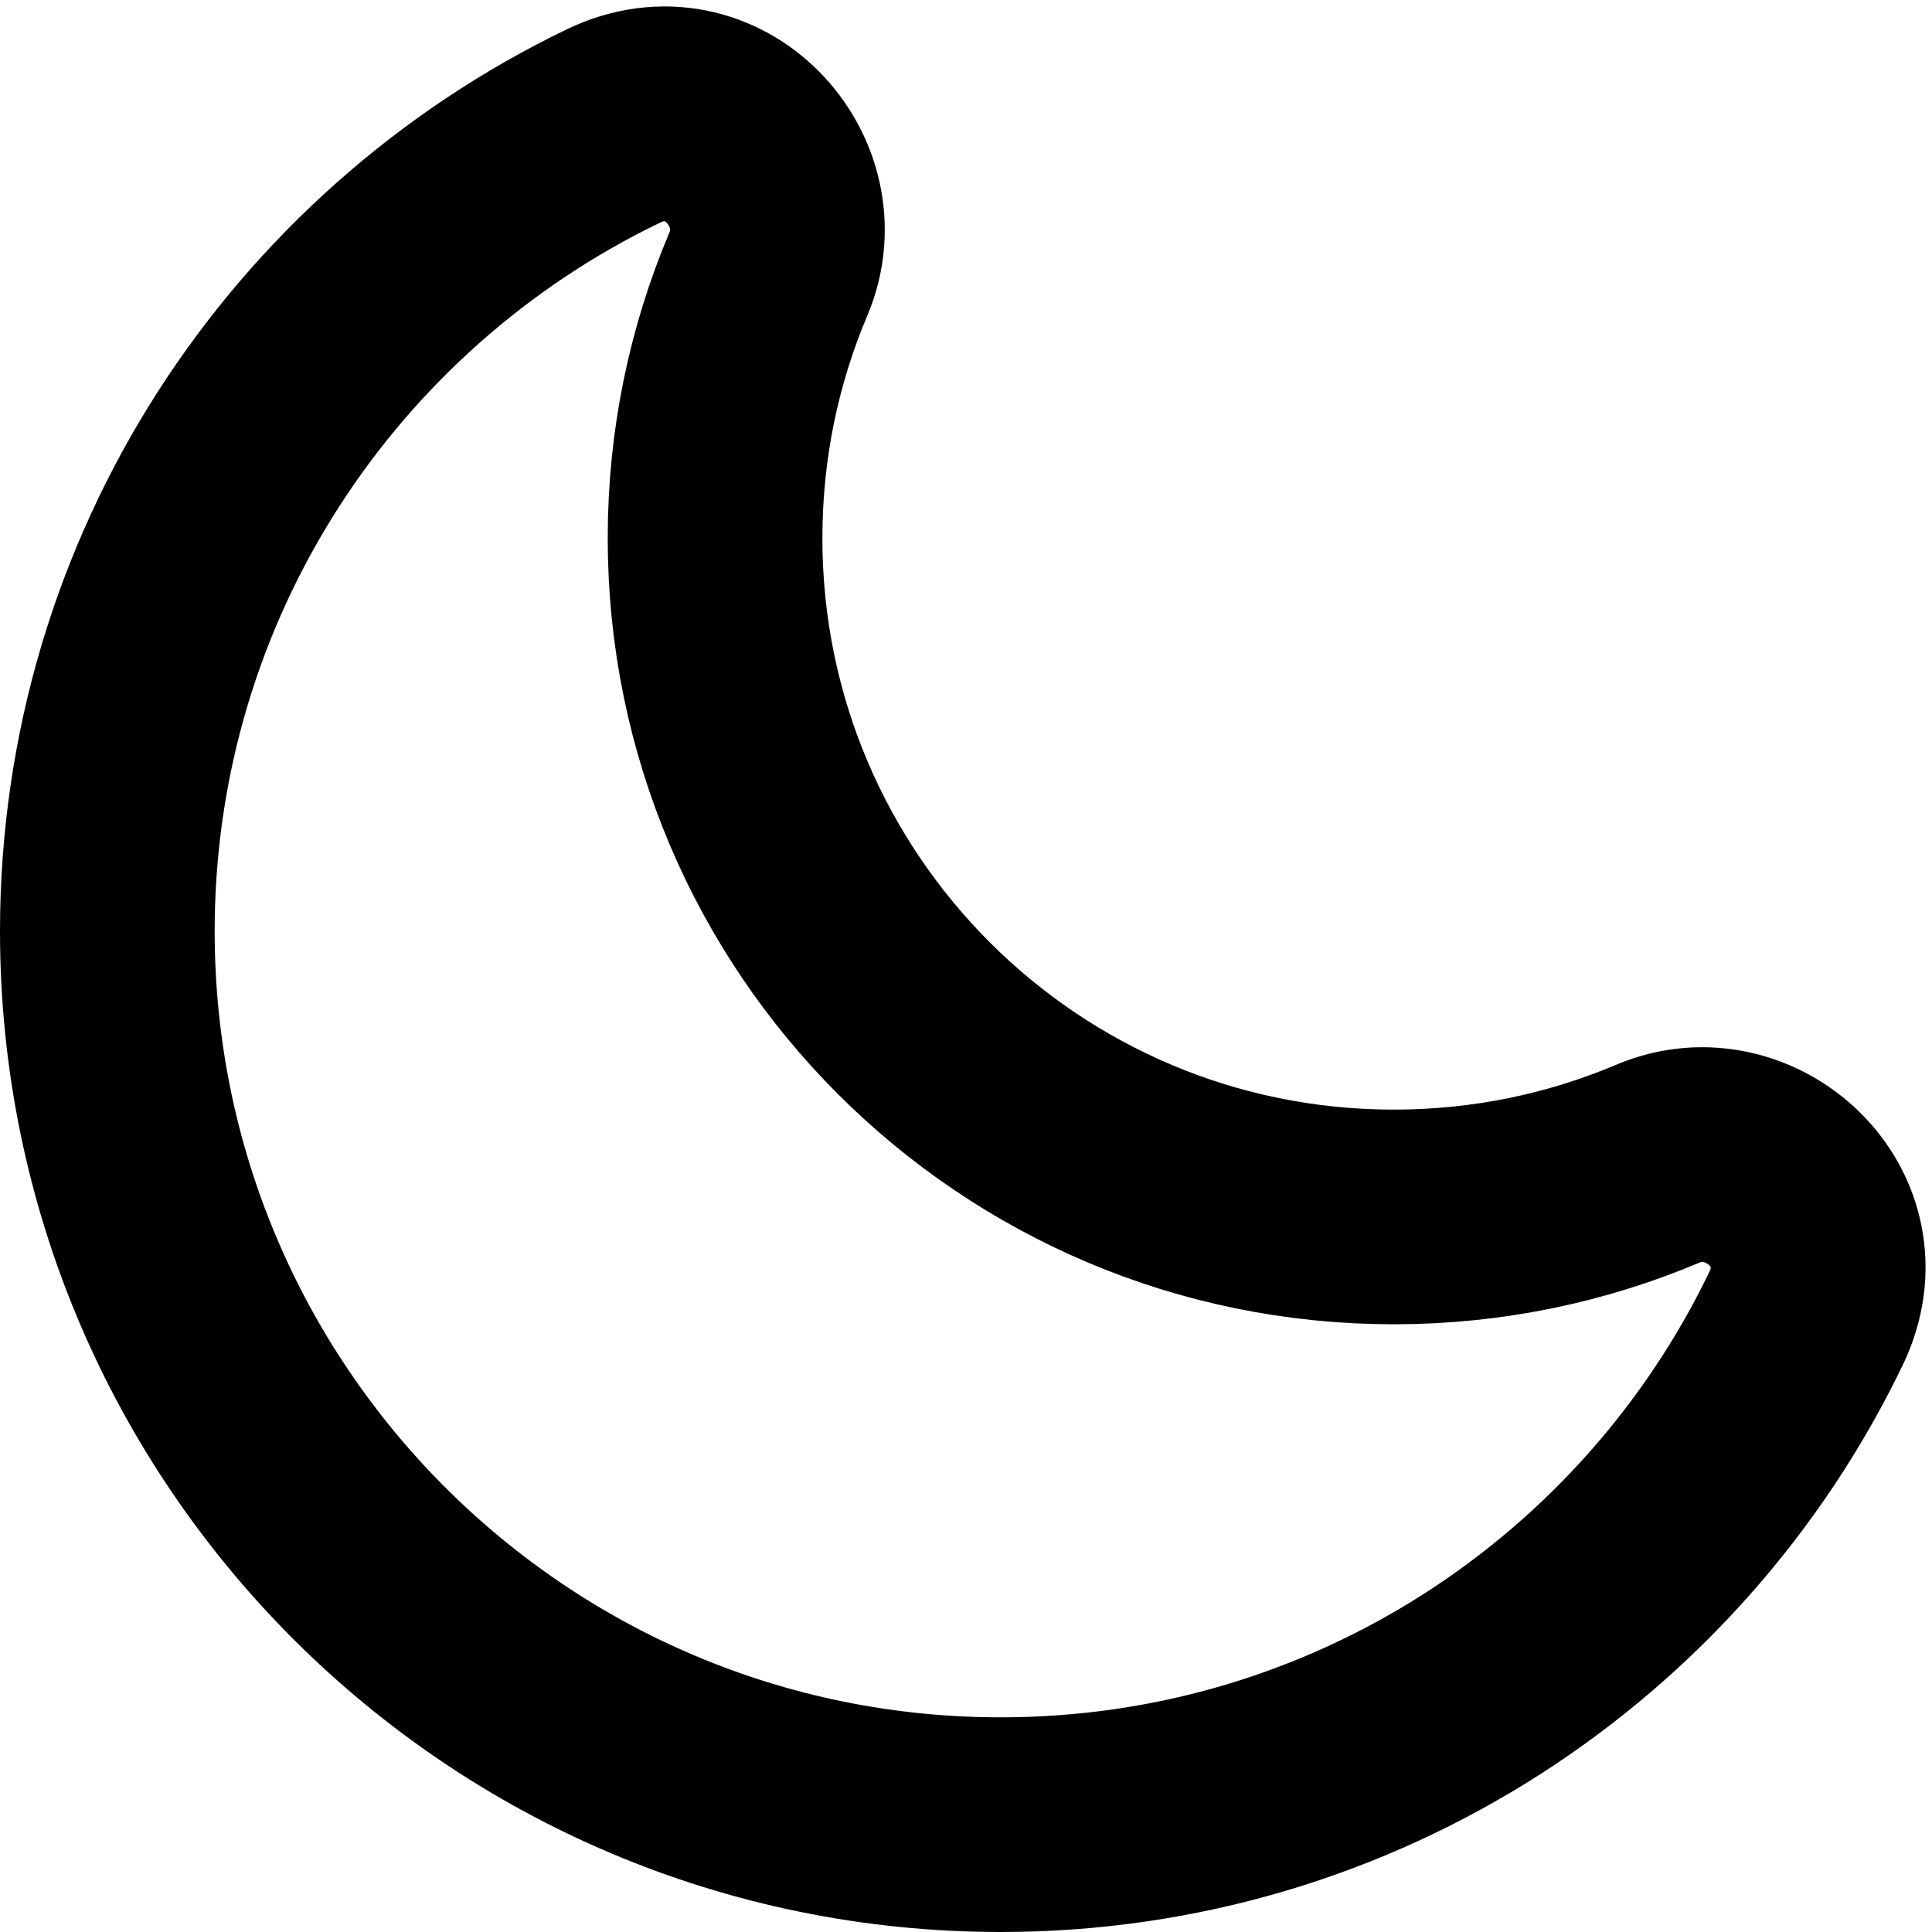
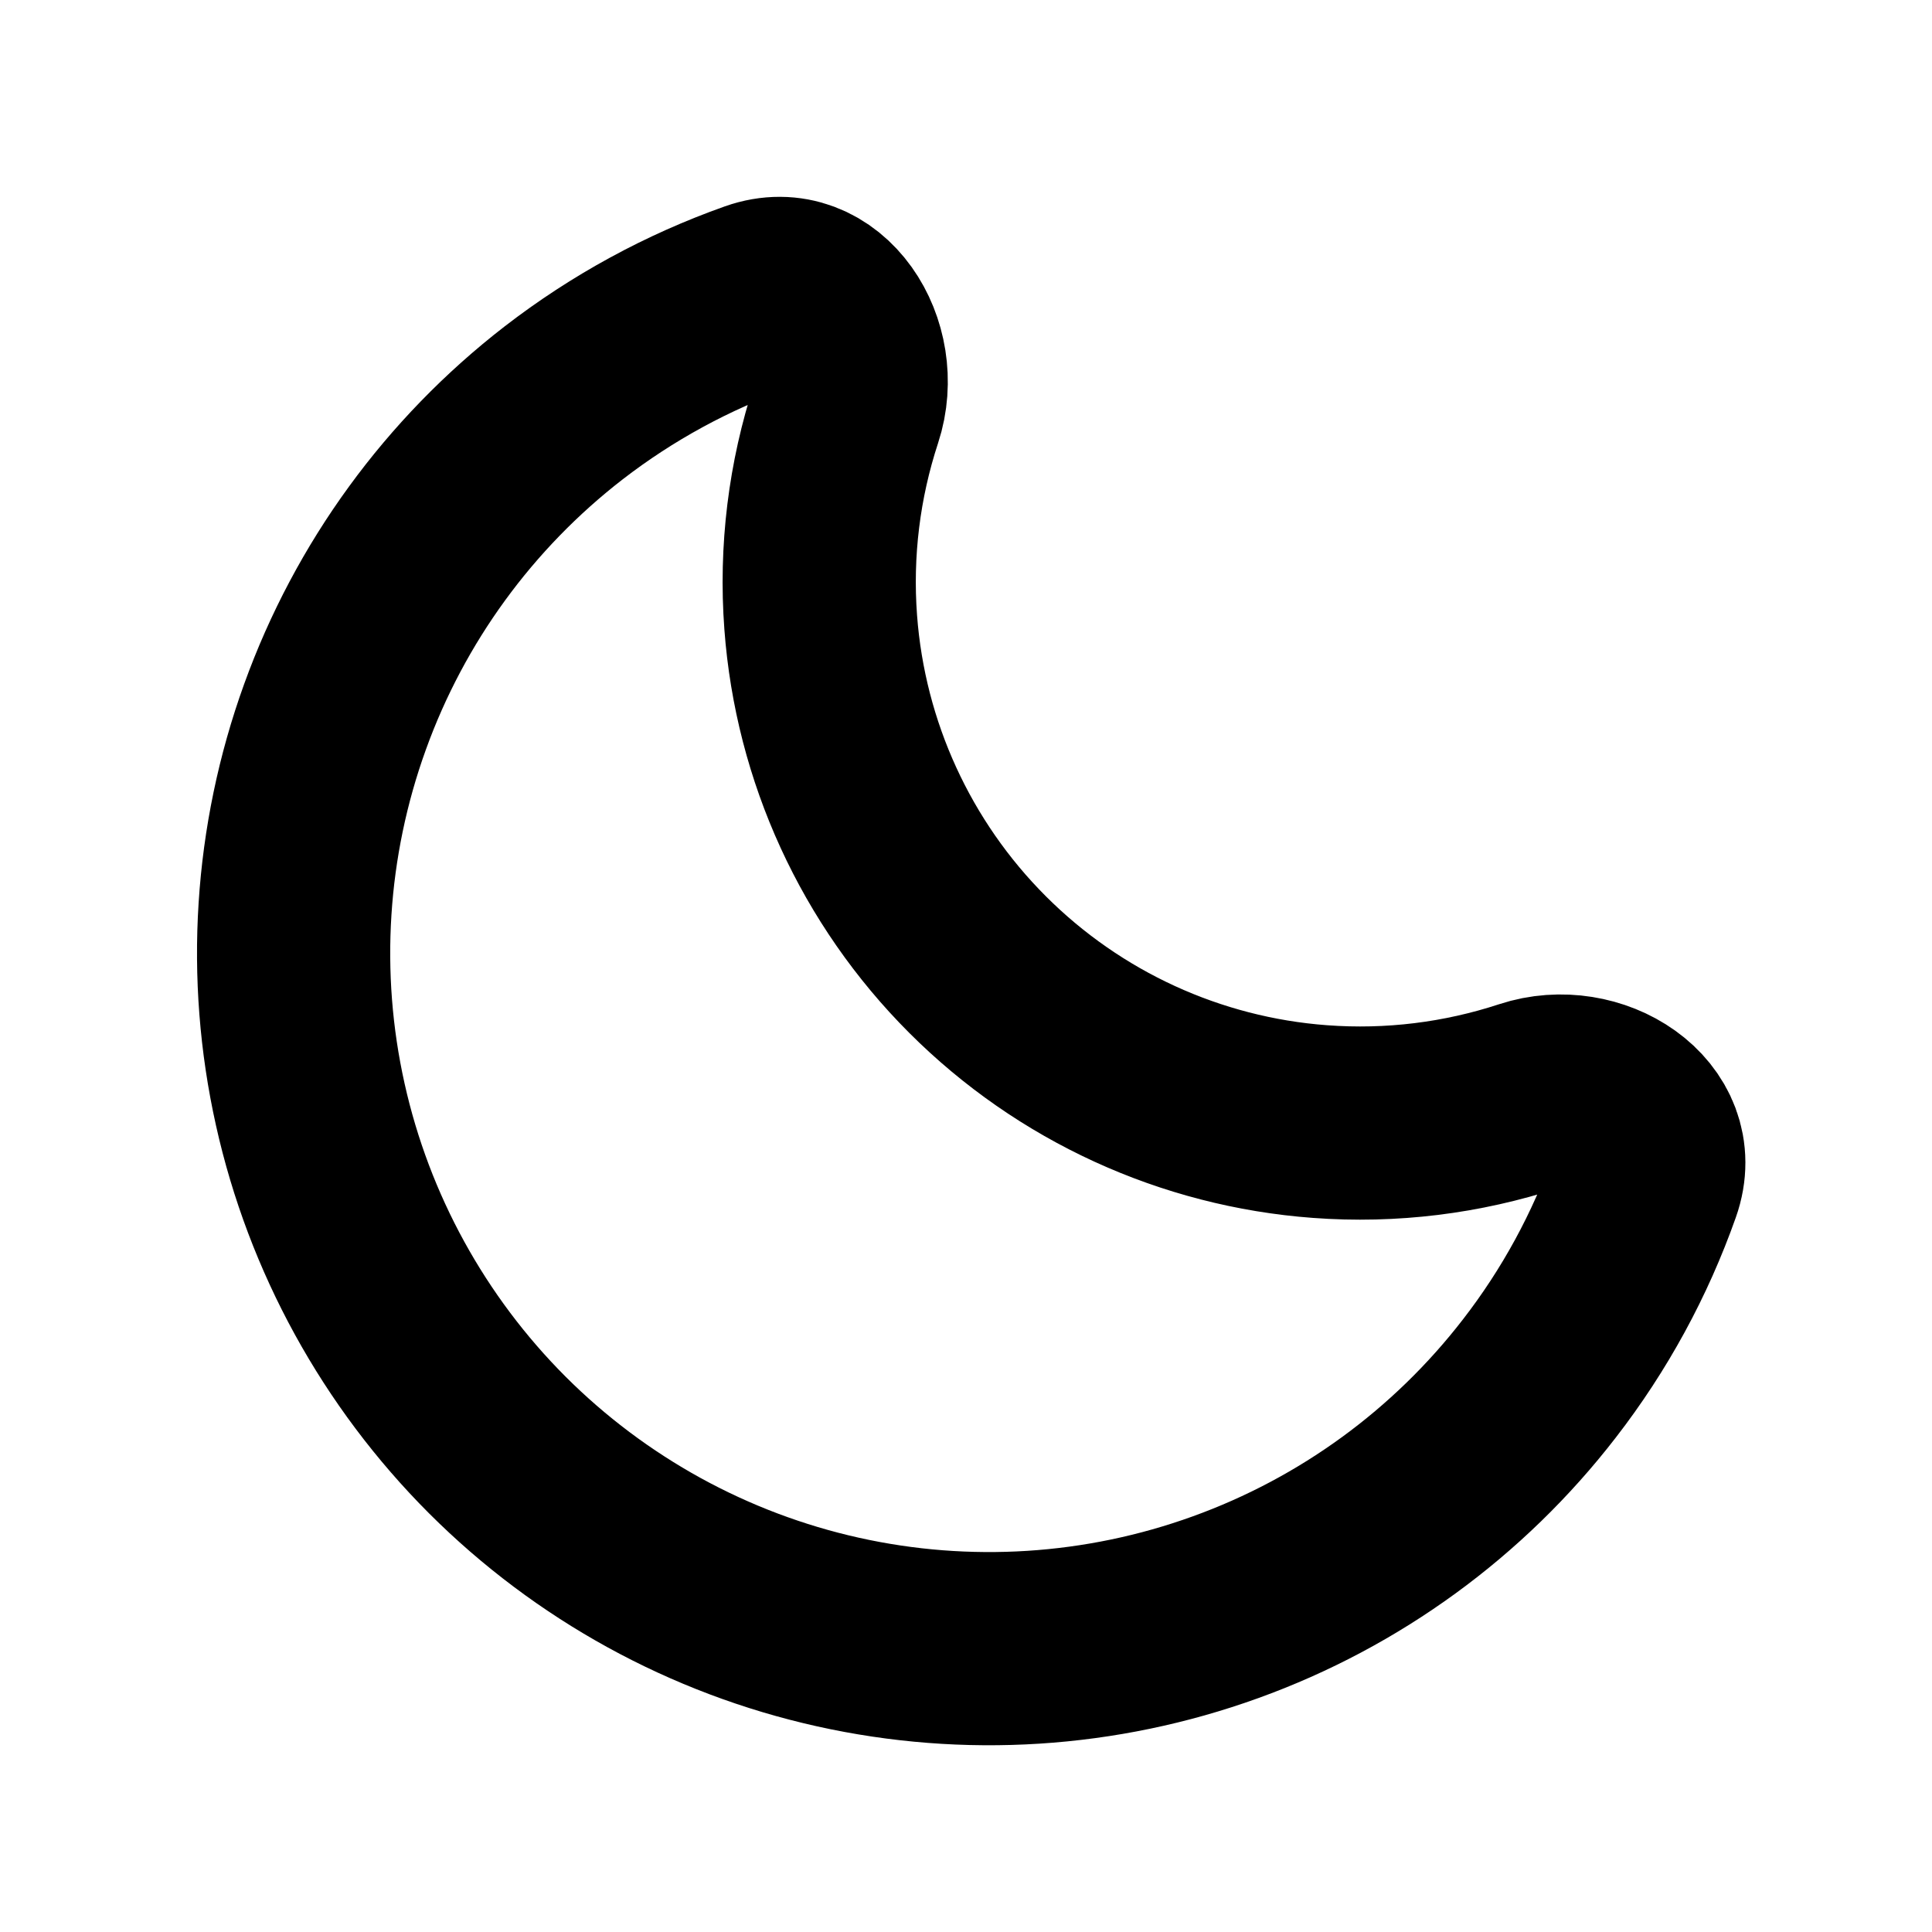
- <svg xmlns="http://www.w3.org/2000/svg" width="27" height="27" viewBox="0 0 27 27" fill="none">
-   <path d="M23.172 16.261C22.039 16.741 20.791 17.007 19.478 17.007C14.239 17.007 9.993 12.761 9.993 7.522C9.993 6.208 10.259 4.961 10.739 3.828C11.283 2.542 9.972 1.086 8.572 1.761C4.391 3.776 1.5 8.056 1.5 13.014C1.5 19.91 7.09 25.5 13.985 25.5C18.944 25.5 23.224 22.609 25.239 18.428C25.914 17.028 24.458 15.717 23.172 16.261Z" stroke="black" stroke-width="3" />
+ <svg xmlns="http://www.w3.org/2000/svg" width="25" height="25" viewBox="0 0 25 25" fill="none">
+   <path d="M19.786 14.183C20.606 13.913 21.572 14.523 21.283 15.337C20.966 16.234 20.507 17.079 19.919 17.838C18.874 19.191 17.465 20.218 15.857 20.798C14.249 21.379 12.509 21.49 10.841 21.118C9.172 20.746 7.644 19.906 6.435 18.698C5.227 17.489 4.387 15.961 4.015 14.292C3.643 12.624 3.754 10.884 4.335 9.276C4.915 7.668 5.942 6.259 7.294 5.213C8.054 4.626 8.899 4.167 9.796 3.849C10.61 3.561 11.22 4.526 10.95 5.347C10.666 6.212 10.551 7.131 10.62 8.053C10.744 9.725 11.465 11.297 12.65 12.482C13.836 13.668 15.408 14.389 17.08 14.513C18.002 14.582 18.921 14.467 19.786 14.183Z" stroke="black" stroke-width="2.5" stroke-linecap="round" stroke-linejoin="round" />
</svg>
